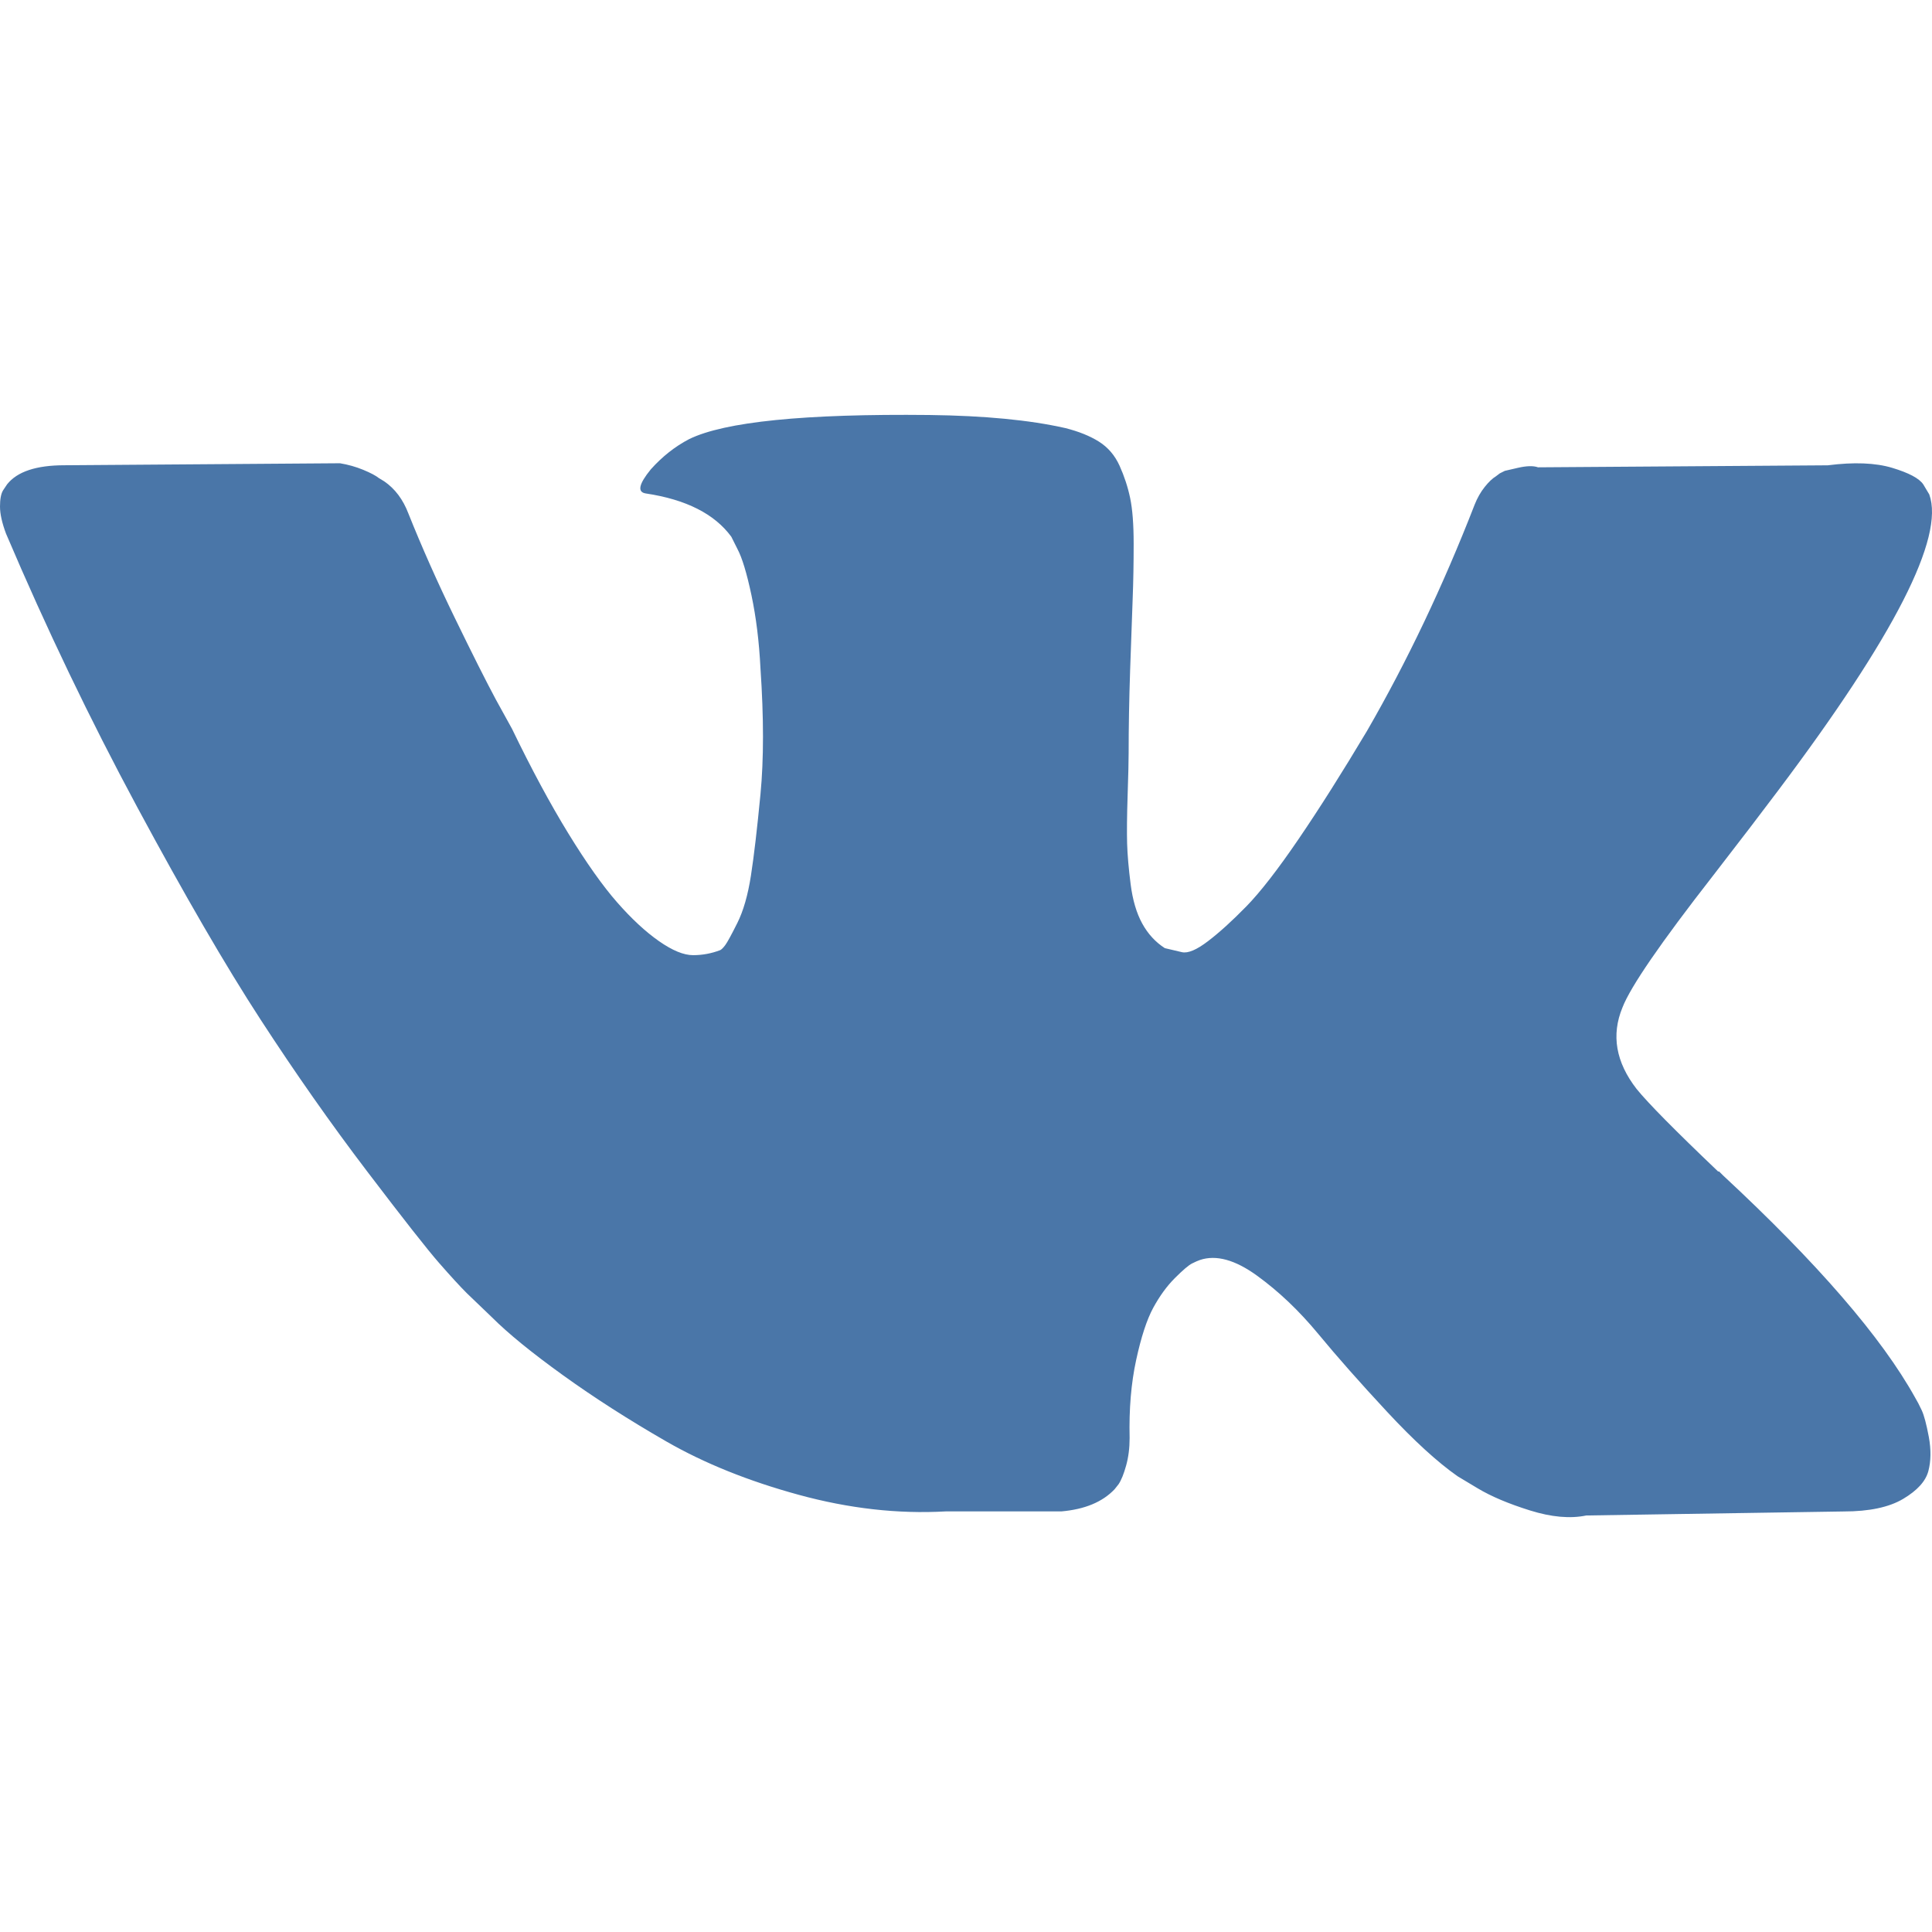
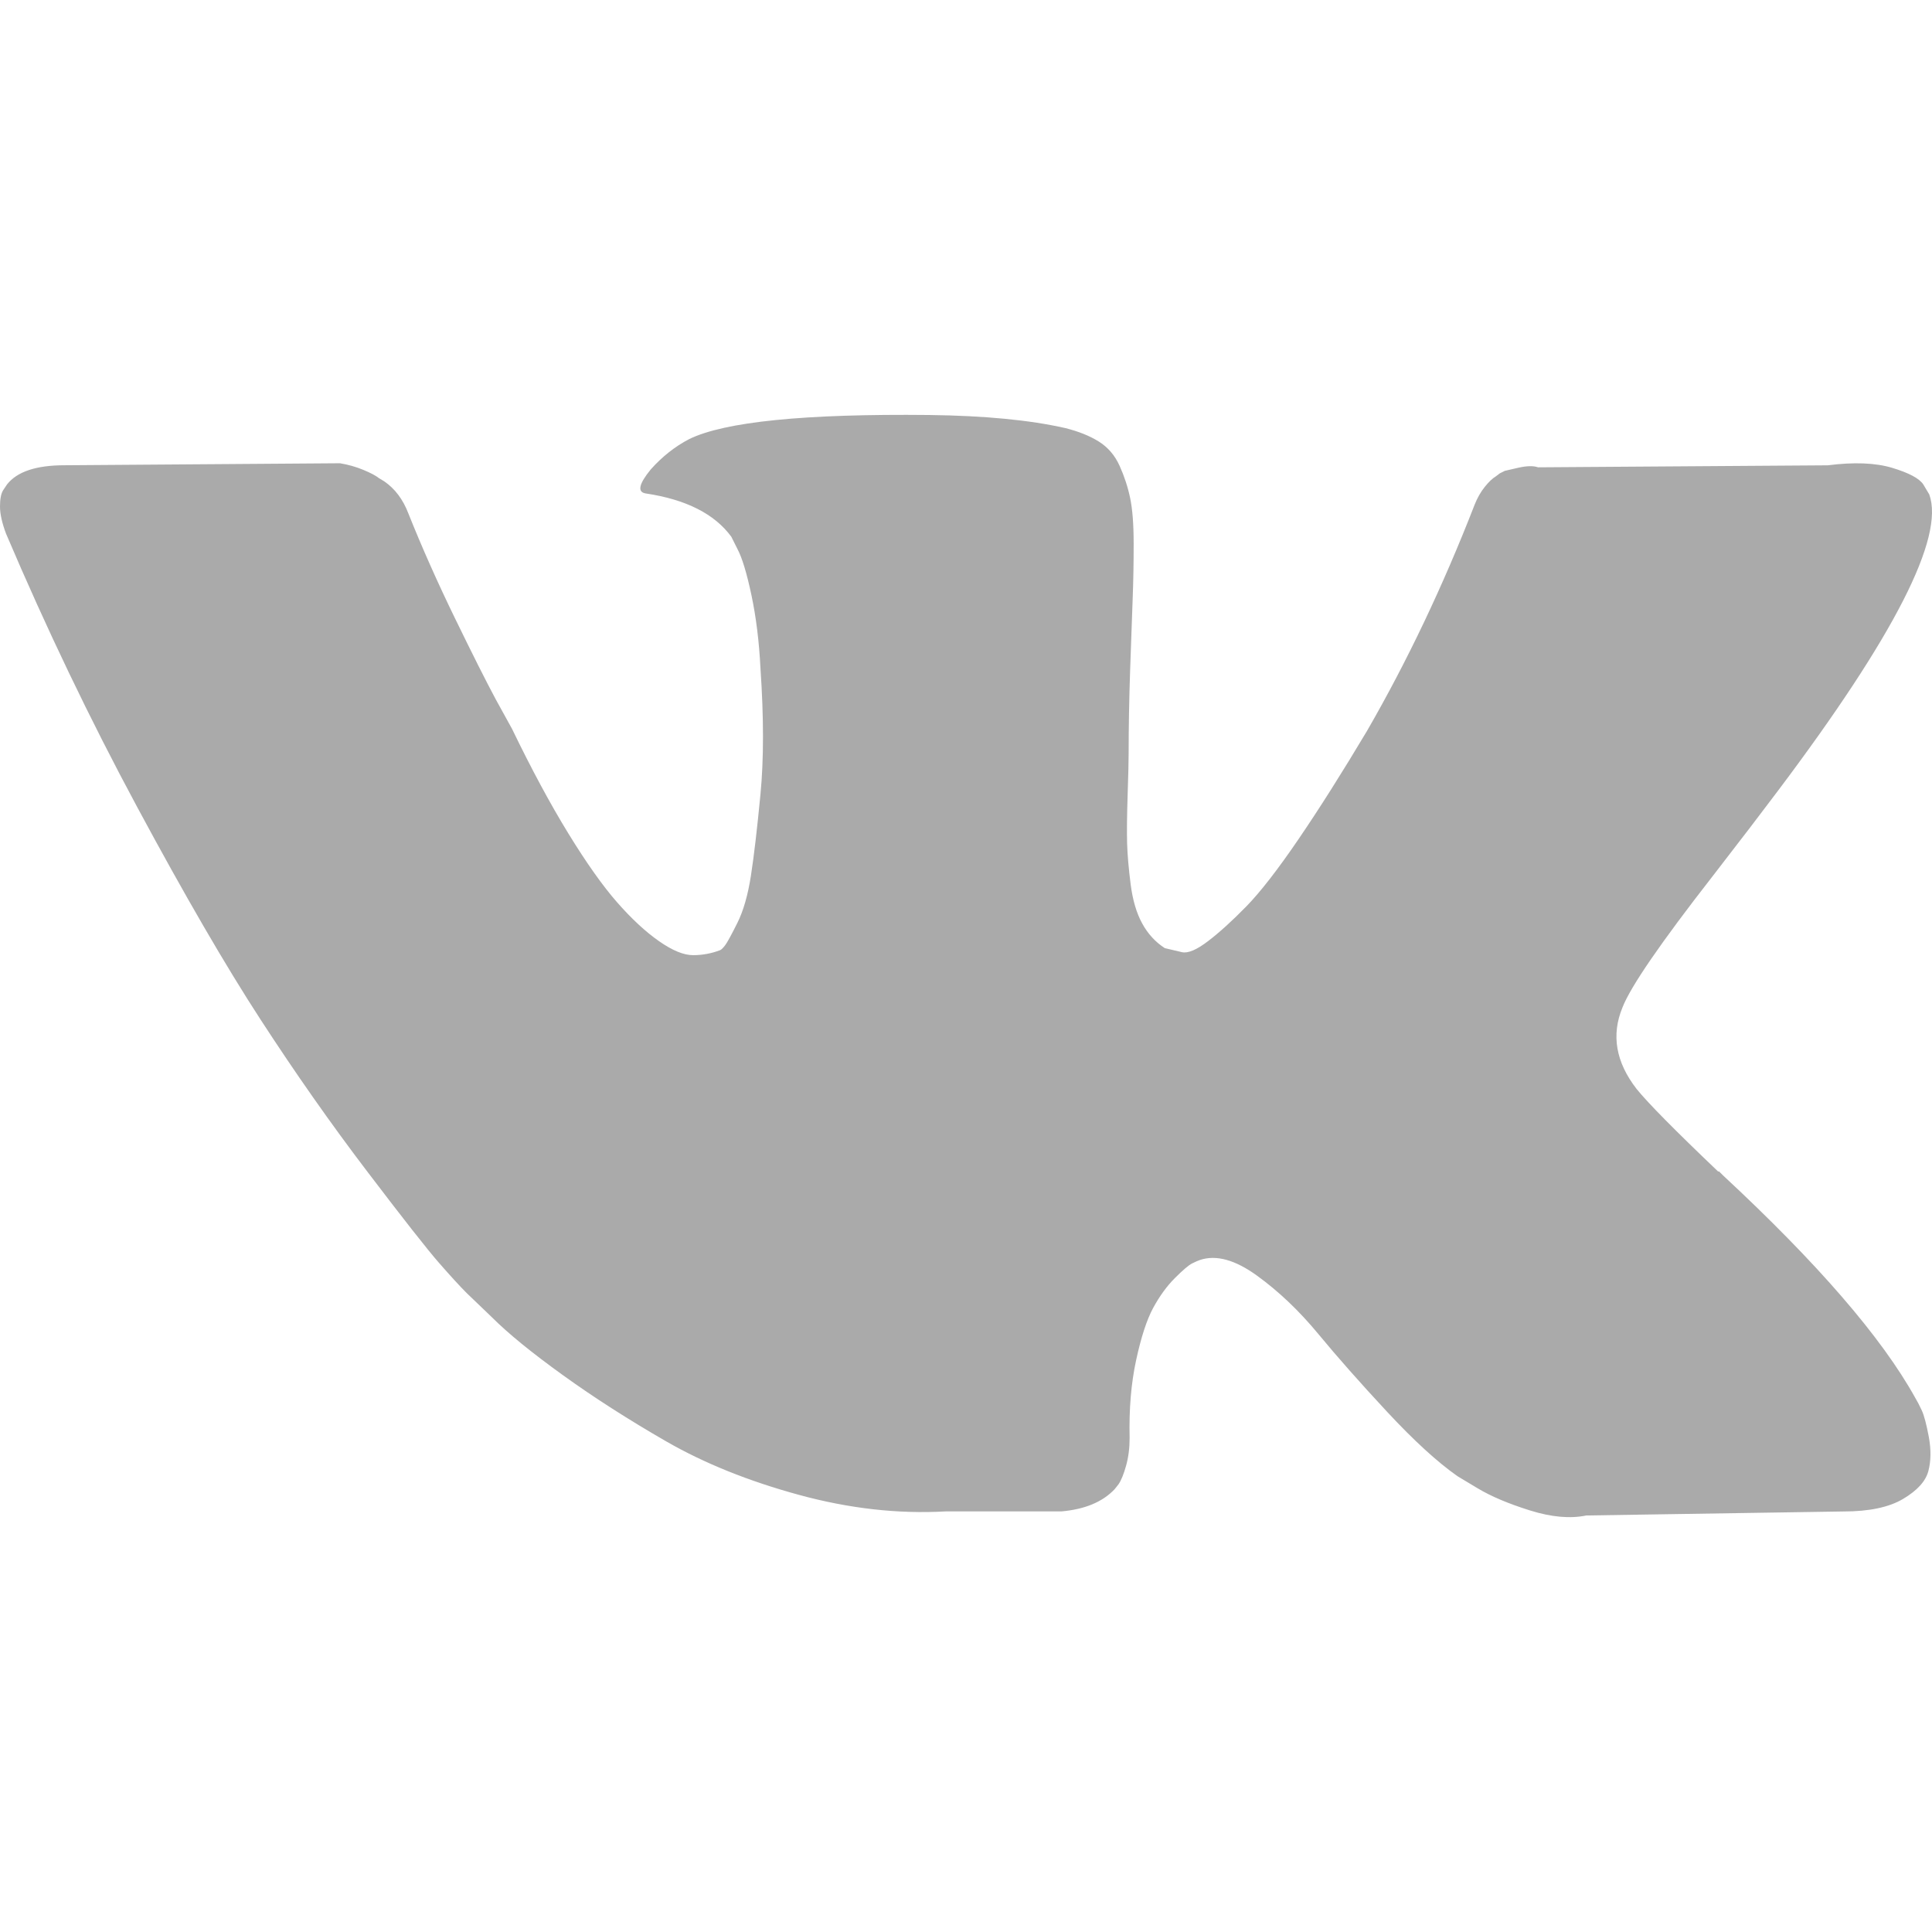
- <svg xmlns="http://www.w3.org/2000/svg" version="1.1" id="Capa_1" x="0px" y="0px" width="548.358px" height="548.358px" viewBox="0 0 548.358 548.358" style="enable-background:new 0 0 548.358 548.358;" xml:space="preserve">
+ <svg xmlns="http://www.w3.org/2000/svg" version="1.1" x="0px" y="0px" width="548.358px" height="548.358px" viewBox="0 0 548.358 548.358" style="enable-background:new 0 0 548.358 548.358;" xml:space="preserve">
  <g>
-     <path fill="#4a76a8" stroke="none" d="M545.451,400.298c-0.664-1.431-1.283-2.618-1.858-3.569c-9.514-17.135-27.695-38.167-54.532-63.102l-0.567-0.571   l-0.284-0.28l-0.287-0.287h-0.288c-12.18-11.611-19.893-19.418-23.123-23.415c-5.91-7.614-7.234-15.321-4.004-23.13   c2.282-5.9,10.854-18.36,25.696-37.397c7.807-10.089,13.99-18.175,18.556-24.267c32.931-43.78,47.208-71.756,42.828-83.939   l-1.701-2.847c-1.143-1.714-4.093-3.282-8.846-4.712c-4.764-1.427-10.853-1.663-18.278-0.712l-82.224,0.568   c-1.332-0.472-3.234-0.428-5.712,0.144c-2.475,0.572-3.713,0.859-3.713,0.859l-1.431,0.715l-1.136,0.859   c-0.952,0.568-1.999,1.567-3.142,2.995c-1.137,1.423-2.088,3.093-2.848,4.996c-8.952,23.031-19.13,44.444-30.553,64.238   c-7.043,11.803-13.511,22.032-19.418,30.693c-5.899,8.658-10.848,15.037-14.842,19.126c-4,4.093-7.61,7.372-10.852,9.849   c-3.237,2.478-5.708,3.525-7.419,3.142c-1.715-0.383-3.33-0.763-4.859-1.143c-2.663-1.714-4.805-4.045-6.42-6.995   c-1.622-2.95-2.714-6.663-3.285-11.136c-0.568-4.476-0.904-8.326-1-11.563c-0.089-3.233-0.048-7.806,0.145-13.706   c0.198-5.903,0.287-9.897,0.287-11.991c0-7.234,0.141-15.085,0.424-23.555c0.288-8.47,0.521-15.181,0.716-20.125   c0.194-4.949,0.284-10.185,0.284-15.705s-0.336-9.849-1-12.991c-0.656-3.138-1.663-6.184-2.99-9.137   c-1.335-2.95-3.289-5.232-5.853-6.852c-2.569-1.618-5.763-2.902-9.564-3.856c-10.089-2.283-22.936-3.518-38.547-3.71   c-35.401-0.38-58.148,1.906-68.236,6.855c-3.997,2.091-7.614,4.948-10.848,8.562c-3.427,4.189-3.905,6.475-1.431,6.851   c11.422,1.711,19.508,5.804,24.267,12.275l1.715,3.429c1.334,2.474,2.666,6.854,3.999,13.134c1.331,6.28,2.19,13.227,2.568,20.837   c0.95,13.897,0.95,25.793,0,35.689c-0.953,9.9-1.853,17.607-2.712,23.127c-0.859,5.52-2.143,9.993-3.855,13.418   c-1.715,3.426-2.856,5.52-3.428,6.28c-0.571,0.76-1.047,1.239-1.425,1.427c-2.474,0.948-5.047,1.431-7.71,1.431   c-2.667,0-5.901-1.334-9.707-4c-3.805-2.666-7.754-6.328-11.847-10.992c-4.093-4.665-8.709-11.184-13.85-19.558   c-5.137-8.374-10.467-18.271-15.987-29.691l-4.567-8.282c-2.855-5.328-6.755-13.086-11.704-23.267   c-4.952-10.185-9.329-20.037-13.134-29.554c-1.521-3.997-3.806-7.04-6.851-9.134l-1.429-0.859c-0.95-0.76-2.475-1.567-4.567-2.427   c-2.095-0.859-4.281-1.475-6.567-1.854l-78.229,0.568c-7.994,0-13.418,1.811-16.274,5.428l-1.143,1.711   C0.288,140.146,0,141.668,0,143.763c0,2.094,0.571,4.664,1.714,7.707c11.42,26.84,23.839,52.725,37.257,77.659   c13.418,24.934,25.078,45.019,34.973,60.237c9.897,15.229,19.985,29.602,30.264,43.112c10.279,13.515,17.083,22.176,20.412,25.981   c3.333,3.812,5.951,6.662,7.854,8.565l7.139,6.851c4.568,4.569,11.276,10.041,20.127,16.416   c8.853,6.379,18.654,12.659,29.408,18.85c10.756,6.181,23.269,11.225,37.546,15.126c14.275,3.905,28.169,5.472,41.684,4.716h32.834   c6.659-0.575,11.704-2.669,15.133-6.283l1.136-1.431c0.764-1.136,1.479-2.901,2.139-5.276c0.668-2.379,1-5,1-7.851   c-0.195-8.183,0.428-15.558,1.852-22.124c1.423-6.564,3.045-11.513,4.859-14.846c1.813-3.33,3.859-6.14,6.136-8.418   c2.282-2.283,3.908-3.666,4.862-4.142c0.948-0.479,1.705-0.804,2.276-0.999c4.568-1.522,9.944-0.048,16.136,4.429   c6.187,4.473,11.99,9.996,17.418,16.56c5.425,6.57,11.943,13.941,19.555,22.124c7.617,8.186,14.277,14.271,19.985,18.274   l5.708,3.426c3.812,2.286,8.761,4.38,14.853,6.283c6.081,1.902,11.409,2.378,15.984,1.427l73.087-1.14   c7.229,0,12.854-1.197,16.844-3.572c3.998-2.379,6.373-5,7.139-7.851c0.764-2.854,0.805-6.092,0.145-9.712   C546.782,404.25,546.115,401.725,545.451,400.298z" />
+     <path fill="#aaa" stroke="none" d="M545.451,400.298c-0.664-1.431-1.283-2.618-1.858-3.569c-9.514-17.135-27.695-38.167-54.532-63.102l-0.567-0.571   l-0.284-0.28l-0.287-0.287h-0.288c-12.18-11.611-19.893-19.418-23.123-23.415c-5.91-7.614-7.234-15.321-4.004-23.13   c2.282-5.9,10.854-18.36,25.696-37.397c7.807-10.089,13.99-18.175,18.556-24.267c32.931-43.78,47.208-71.756,42.828-83.939   l-1.701-2.847c-1.143-1.714-4.093-3.282-8.846-4.712c-4.764-1.427-10.853-1.663-18.278-0.712l-82.224,0.568   c-1.332-0.472-3.234-0.428-5.712,0.144c-2.475,0.572-3.713,0.859-3.713,0.859l-1.431,0.715l-1.136,0.859   c-0.952,0.568-1.999,1.567-3.142,2.995c-1.137,1.423-2.088,3.093-2.848,4.996c-8.952,23.031-19.13,44.444-30.553,64.238   c-7.043,11.803-13.511,22.032-19.418,30.693c-5.899,8.658-10.848,15.037-14.842,19.126c-4,4.093-7.61,7.372-10.852,9.849   c-3.237,2.478-5.708,3.525-7.419,3.142c-1.715-0.383-3.33-0.763-4.859-1.143c-2.663-1.714-4.805-4.045-6.42-6.995   c-1.622-2.95-2.714-6.663-3.285-11.136c-0.568-4.476-0.904-8.326-1-11.563c-0.089-3.233-0.048-7.806,0.145-13.706   c0.198-5.903,0.287-9.897,0.287-11.991c0-7.234,0.141-15.085,0.424-23.555c0.288-8.47,0.521-15.181,0.716-20.125   c0.194-4.949,0.284-10.185,0.284-15.705s-0.336-9.849-1-12.991c-0.656-3.138-1.663-6.184-2.99-9.137   c-1.335-2.95-3.289-5.232-5.853-6.852c-2.569-1.618-5.763-2.902-9.564-3.856c-10.089-2.283-22.936-3.518-38.547-3.71   c-35.401-0.38-58.148,1.906-68.236,6.855c-3.997,2.091-7.614,4.948-10.848,8.562c-3.427,4.189-3.905,6.475-1.431,6.851   c11.422,1.711,19.508,5.804,24.267,12.275l1.715,3.429c1.334,2.474,2.666,6.854,3.999,13.134c1.331,6.28,2.19,13.227,2.568,20.837   c0.95,13.897,0.95,25.793,0,35.689c-0.953,9.9-1.853,17.607-2.712,23.127c-0.859,5.52-2.143,9.993-3.855,13.418   c-1.715,3.426-2.856,5.52-3.428,6.28c-0.571,0.76-1.047,1.239-1.425,1.427c-2.474,0.948-5.047,1.431-7.71,1.431   c-2.667,0-5.901-1.334-9.707-4c-3.805-2.666-7.754-6.328-11.847-10.992c-4.093-4.665-8.709-11.184-13.85-19.558   c-5.137-8.374-10.467-18.271-15.987-29.691l-4.567-8.282c-2.855-5.328-6.755-13.086-11.704-23.267   c-4.952-10.185-9.329-20.037-13.134-29.554c-1.521-3.997-3.806-7.04-6.851-9.134l-1.429-0.859c-0.95-0.76-2.475-1.567-4.567-2.427   c-2.095-0.859-4.281-1.475-6.567-1.854l-78.229,0.568c-7.994,0-13.418,1.811-16.274,5.428l-1.143,1.711   C0.288,140.146,0,141.668,0,143.763c0,2.094,0.571,4.664,1.714,7.707c11.42,26.84,23.839,52.725,37.257,77.659   c13.418,24.934,25.078,45.019,34.973,60.237c9.897,15.229,19.985,29.602,30.264,43.112c10.279,13.515,17.083,22.176,20.412,25.981   c3.333,3.812,5.951,6.662,7.854,8.565l7.139,6.851c4.568,4.569,11.276,10.041,20.127,16.416   c8.853,6.379,18.654,12.659,29.408,18.85c10.756,6.181,23.269,11.225,37.546,15.126c14.275,3.905,28.169,5.472,41.684,4.716h32.834   c6.659-0.575,11.704-2.669,15.133-6.283l1.136-1.431c0.764-1.136,1.479-2.901,2.139-5.276c0.668-2.379,1-5,1-7.851   c-0.195-8.183,0.428-15.558,1.852-22.124c1.423-6.564,3.045-11.513,4.859-14.846c1.813-3.33,3.859-6.14,6.136-8.418   c2.282-2.283,3.908-3.666,4.862-4.142c0.948-0.479,1.705-0.804,2.276-0.999c4.568-1.522,9.944-0.048,16.136,4.429   c6.187,4.473,11.99,9.996,17.418,16.56c5.425,6.57,11.943,13.941,19.555,22.124c7.617,8.186,14.277,14.271,19.985,18.274   l5.708,3.426c3.812,2.286,8.761,4.38,14.853,6.283c6.081,1.902,11.409,2.378,15.984,1.427l73.087-1.14   c7.229,0,12.854-1.197,16.844-3.572c3.998-2.379,6.373-5,7.139-7.851c0.764-2.854,0.805-6.092,0.145-9.712   C546.782,404.25,546.115,401.725,545.451,400.298z" />
  </g>
</svg>
